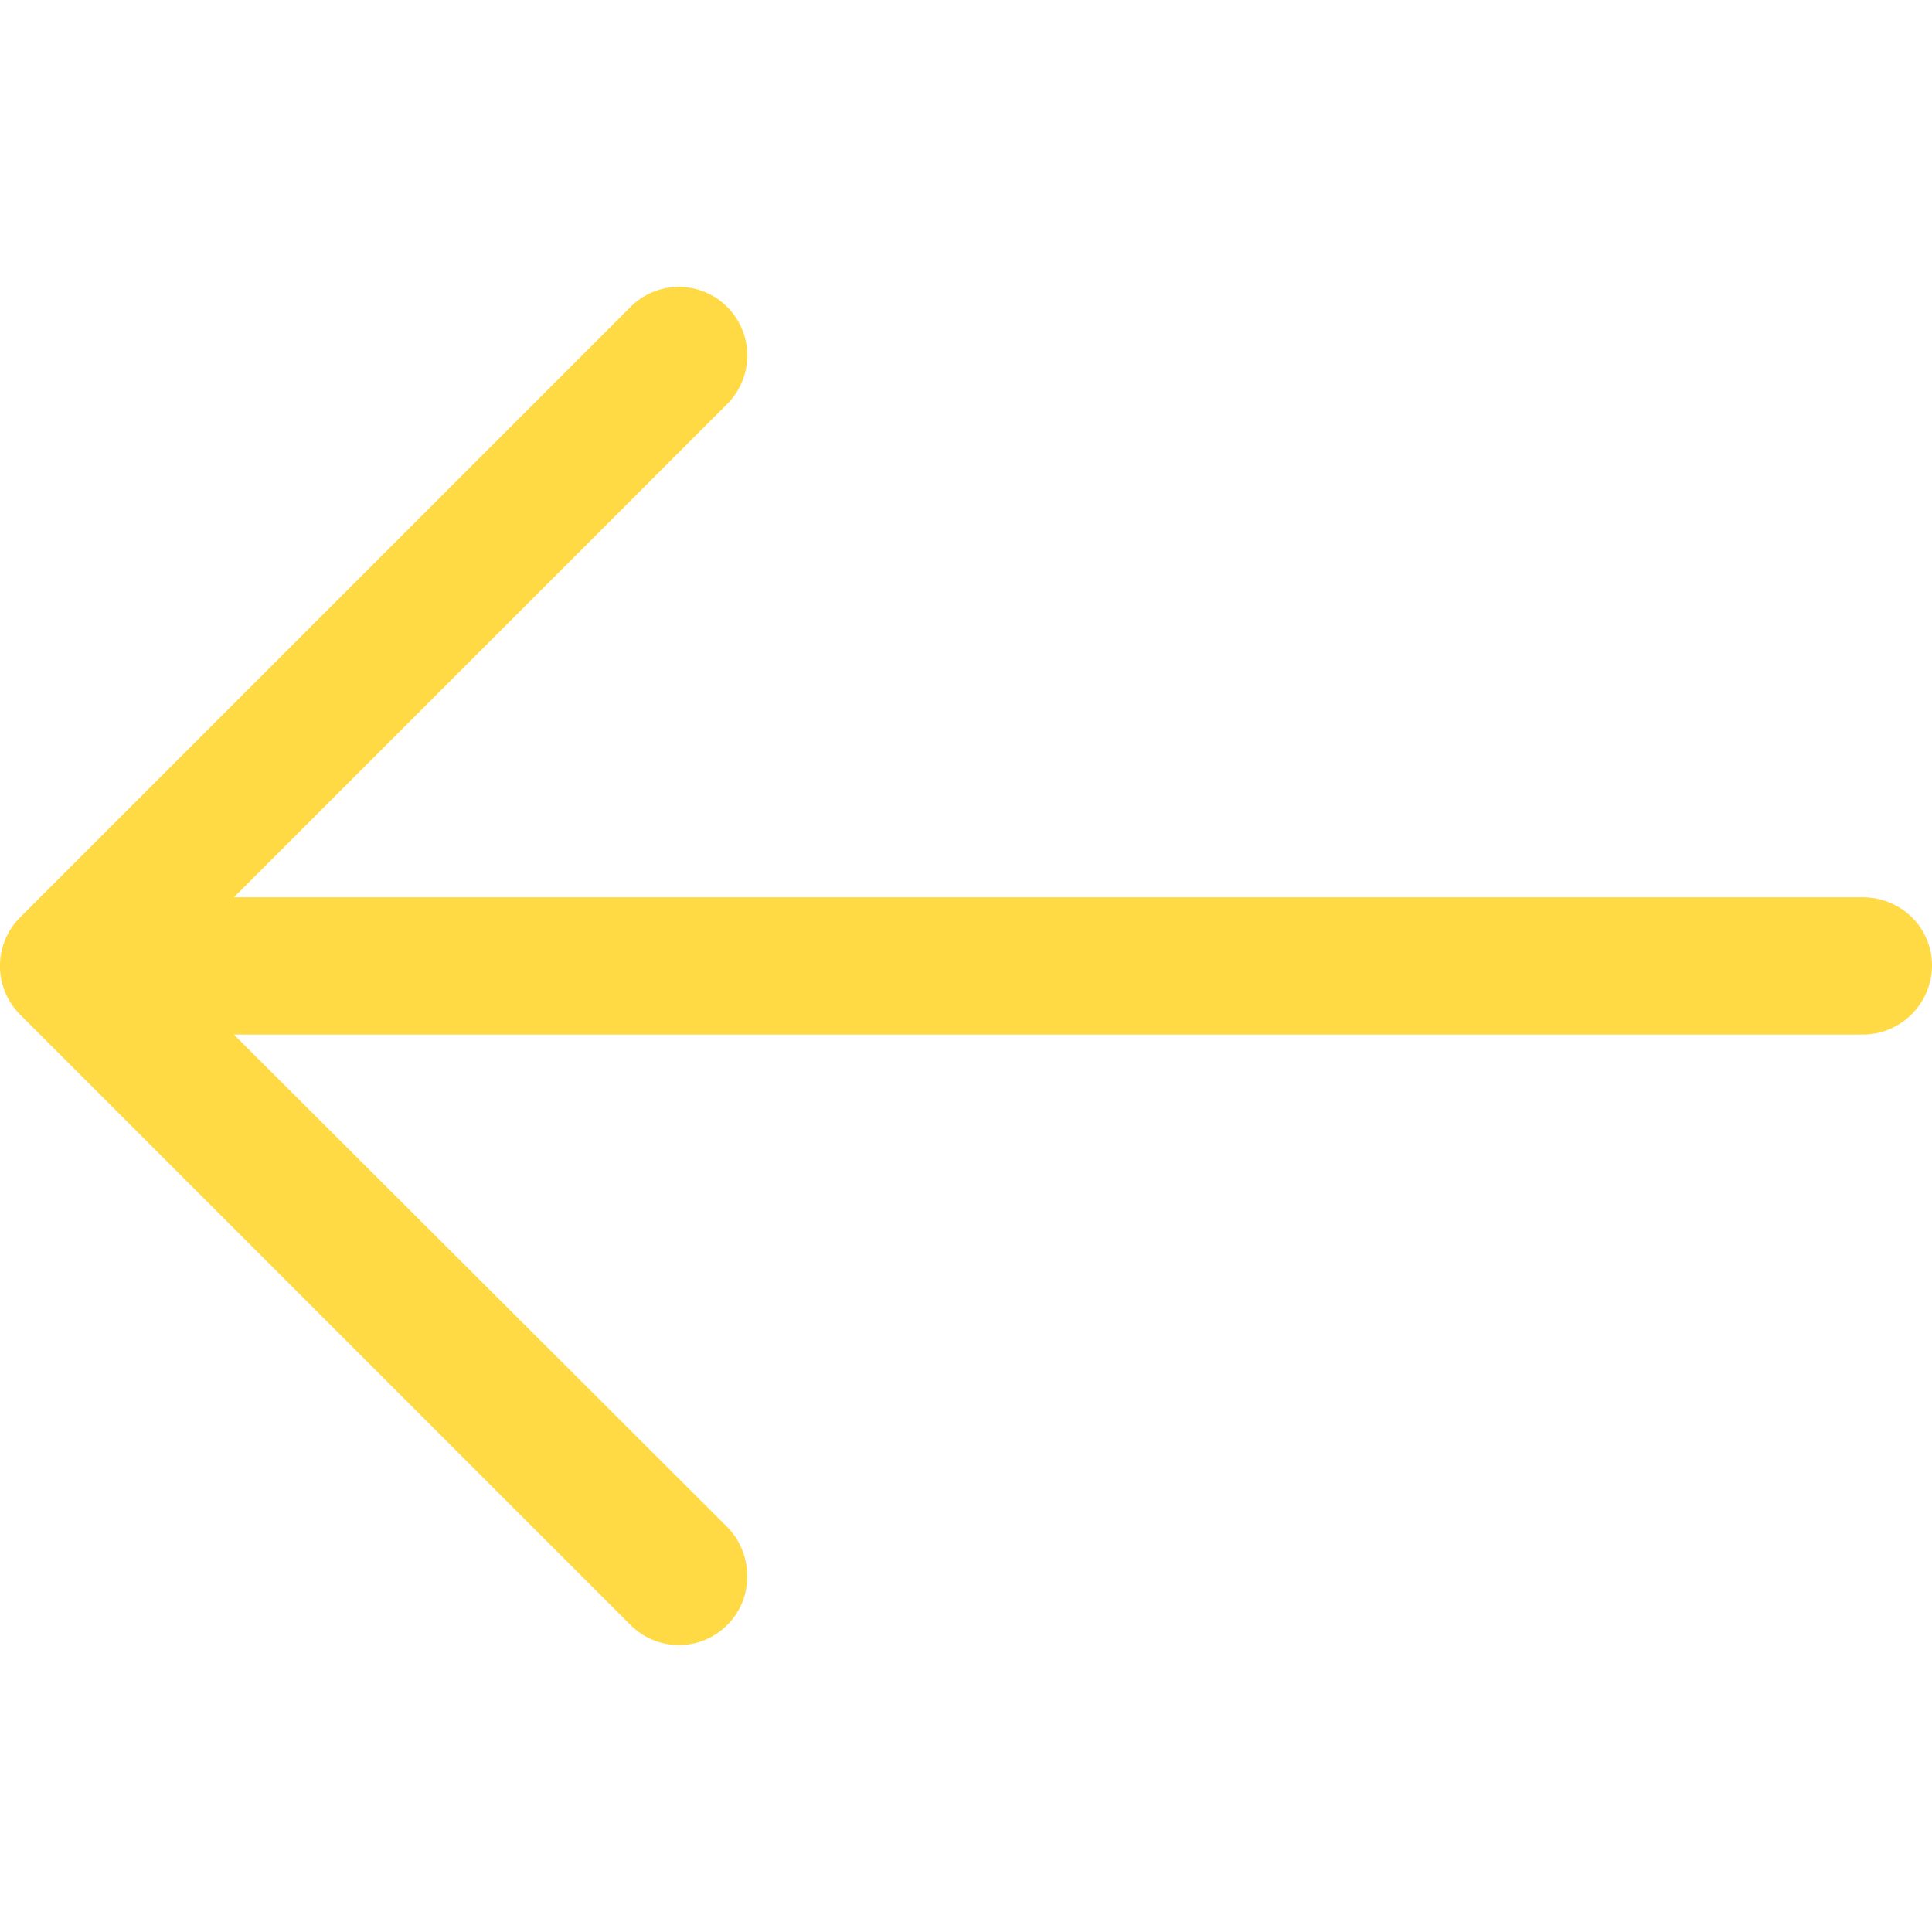
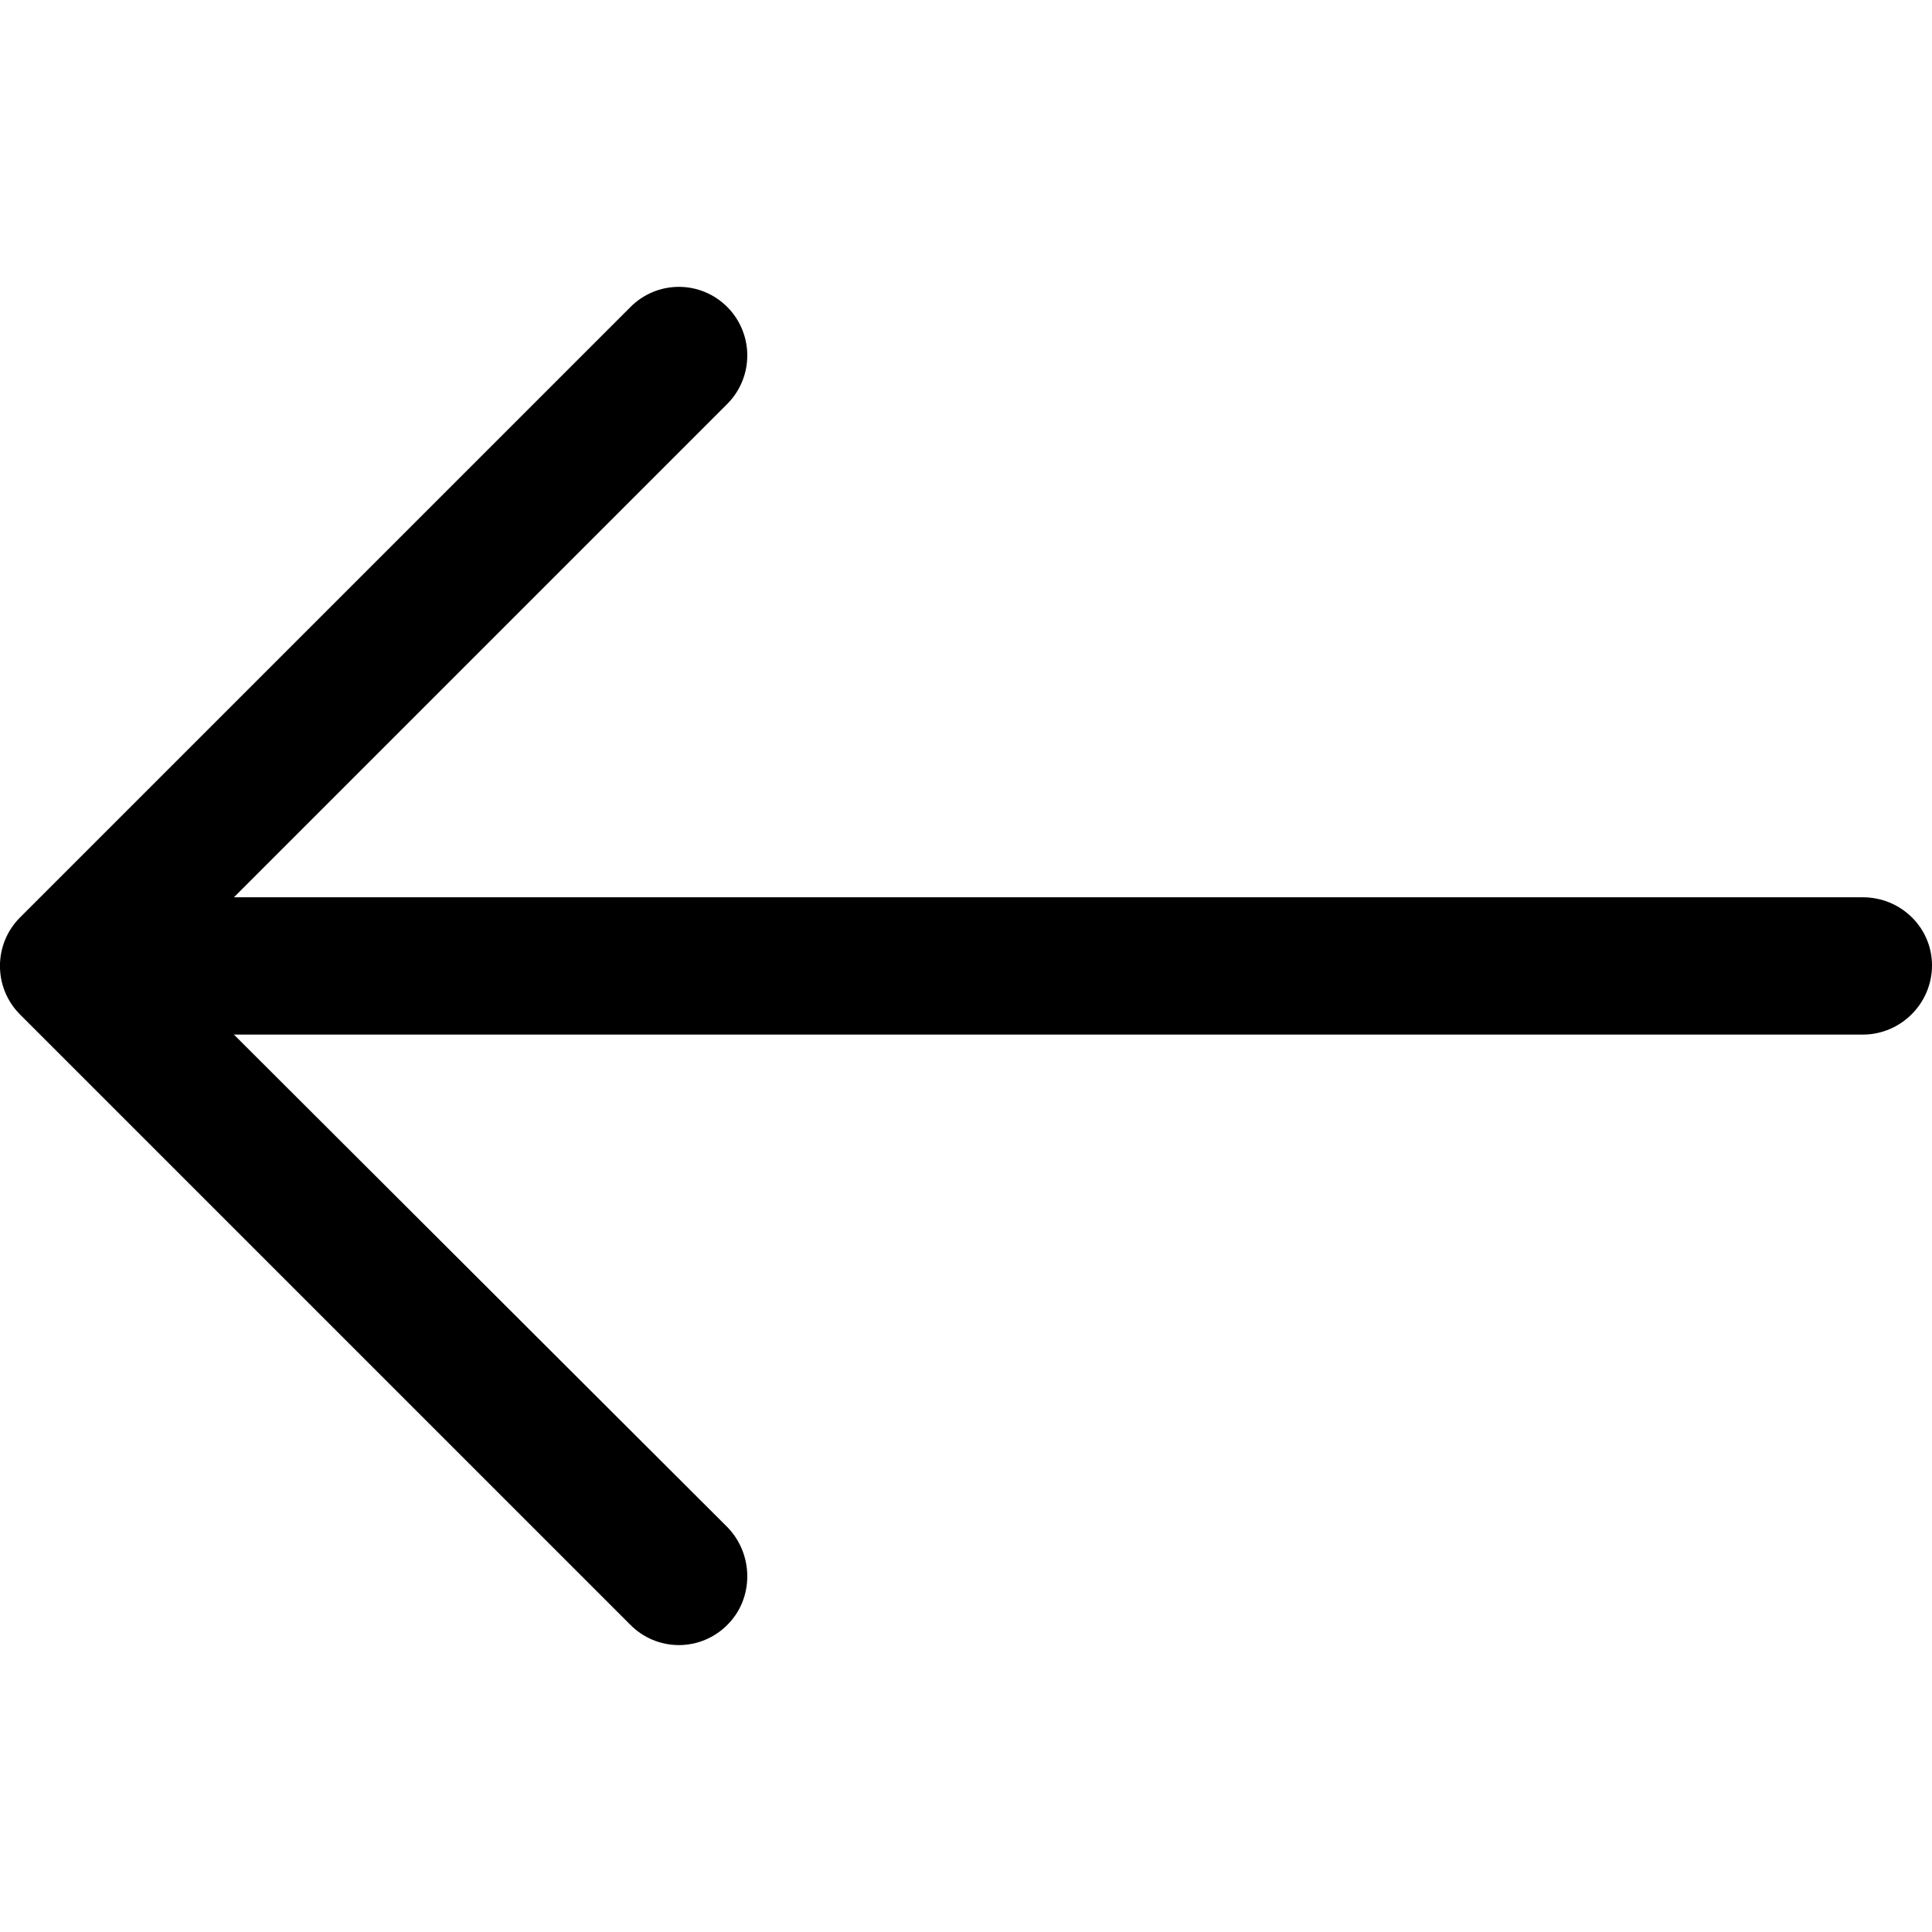
<svg xmlns="http://www.w3.org/2000/svg" viewBox="0 0 31.494 31.494" width="512" height="512">
-   <path d="M10.273 5.009a1.112 1.112 0 0 1 1.587 0 1.12 1.12 0 0 1 0 1.571l-8.047 8.047h26.554c.619 0 1.127.492 1.127 1.111s-.508 1.127-1.127 1.127H3.813l8.047 8.032c.429.444.429 1.159 0 1.587a1.112 1.112 0 0 1-1.587 0L.321 16.532a1.12 1.12 0 0 1 0-1.571l9.952-9.952z" fill="#FFDA44" />
+   <path d="M10.273 5.009a1.112 1.112 0 0 1 1.587 0 1.12 1.12 0 0 1 0 1.571l-8.047 8.047h26.554c.619 0 1.127.492 1.127 1.111s-.508 1.127-1.127 1.127H3.813l8.047 8.032c.429.444.429 1.159 0 1.587a1.112 1.112 0 0 1-1.587 0L.321 16.532a1.12 1.12 0 0 1 0-1.571l9.952-9.952z" />
</svg>
